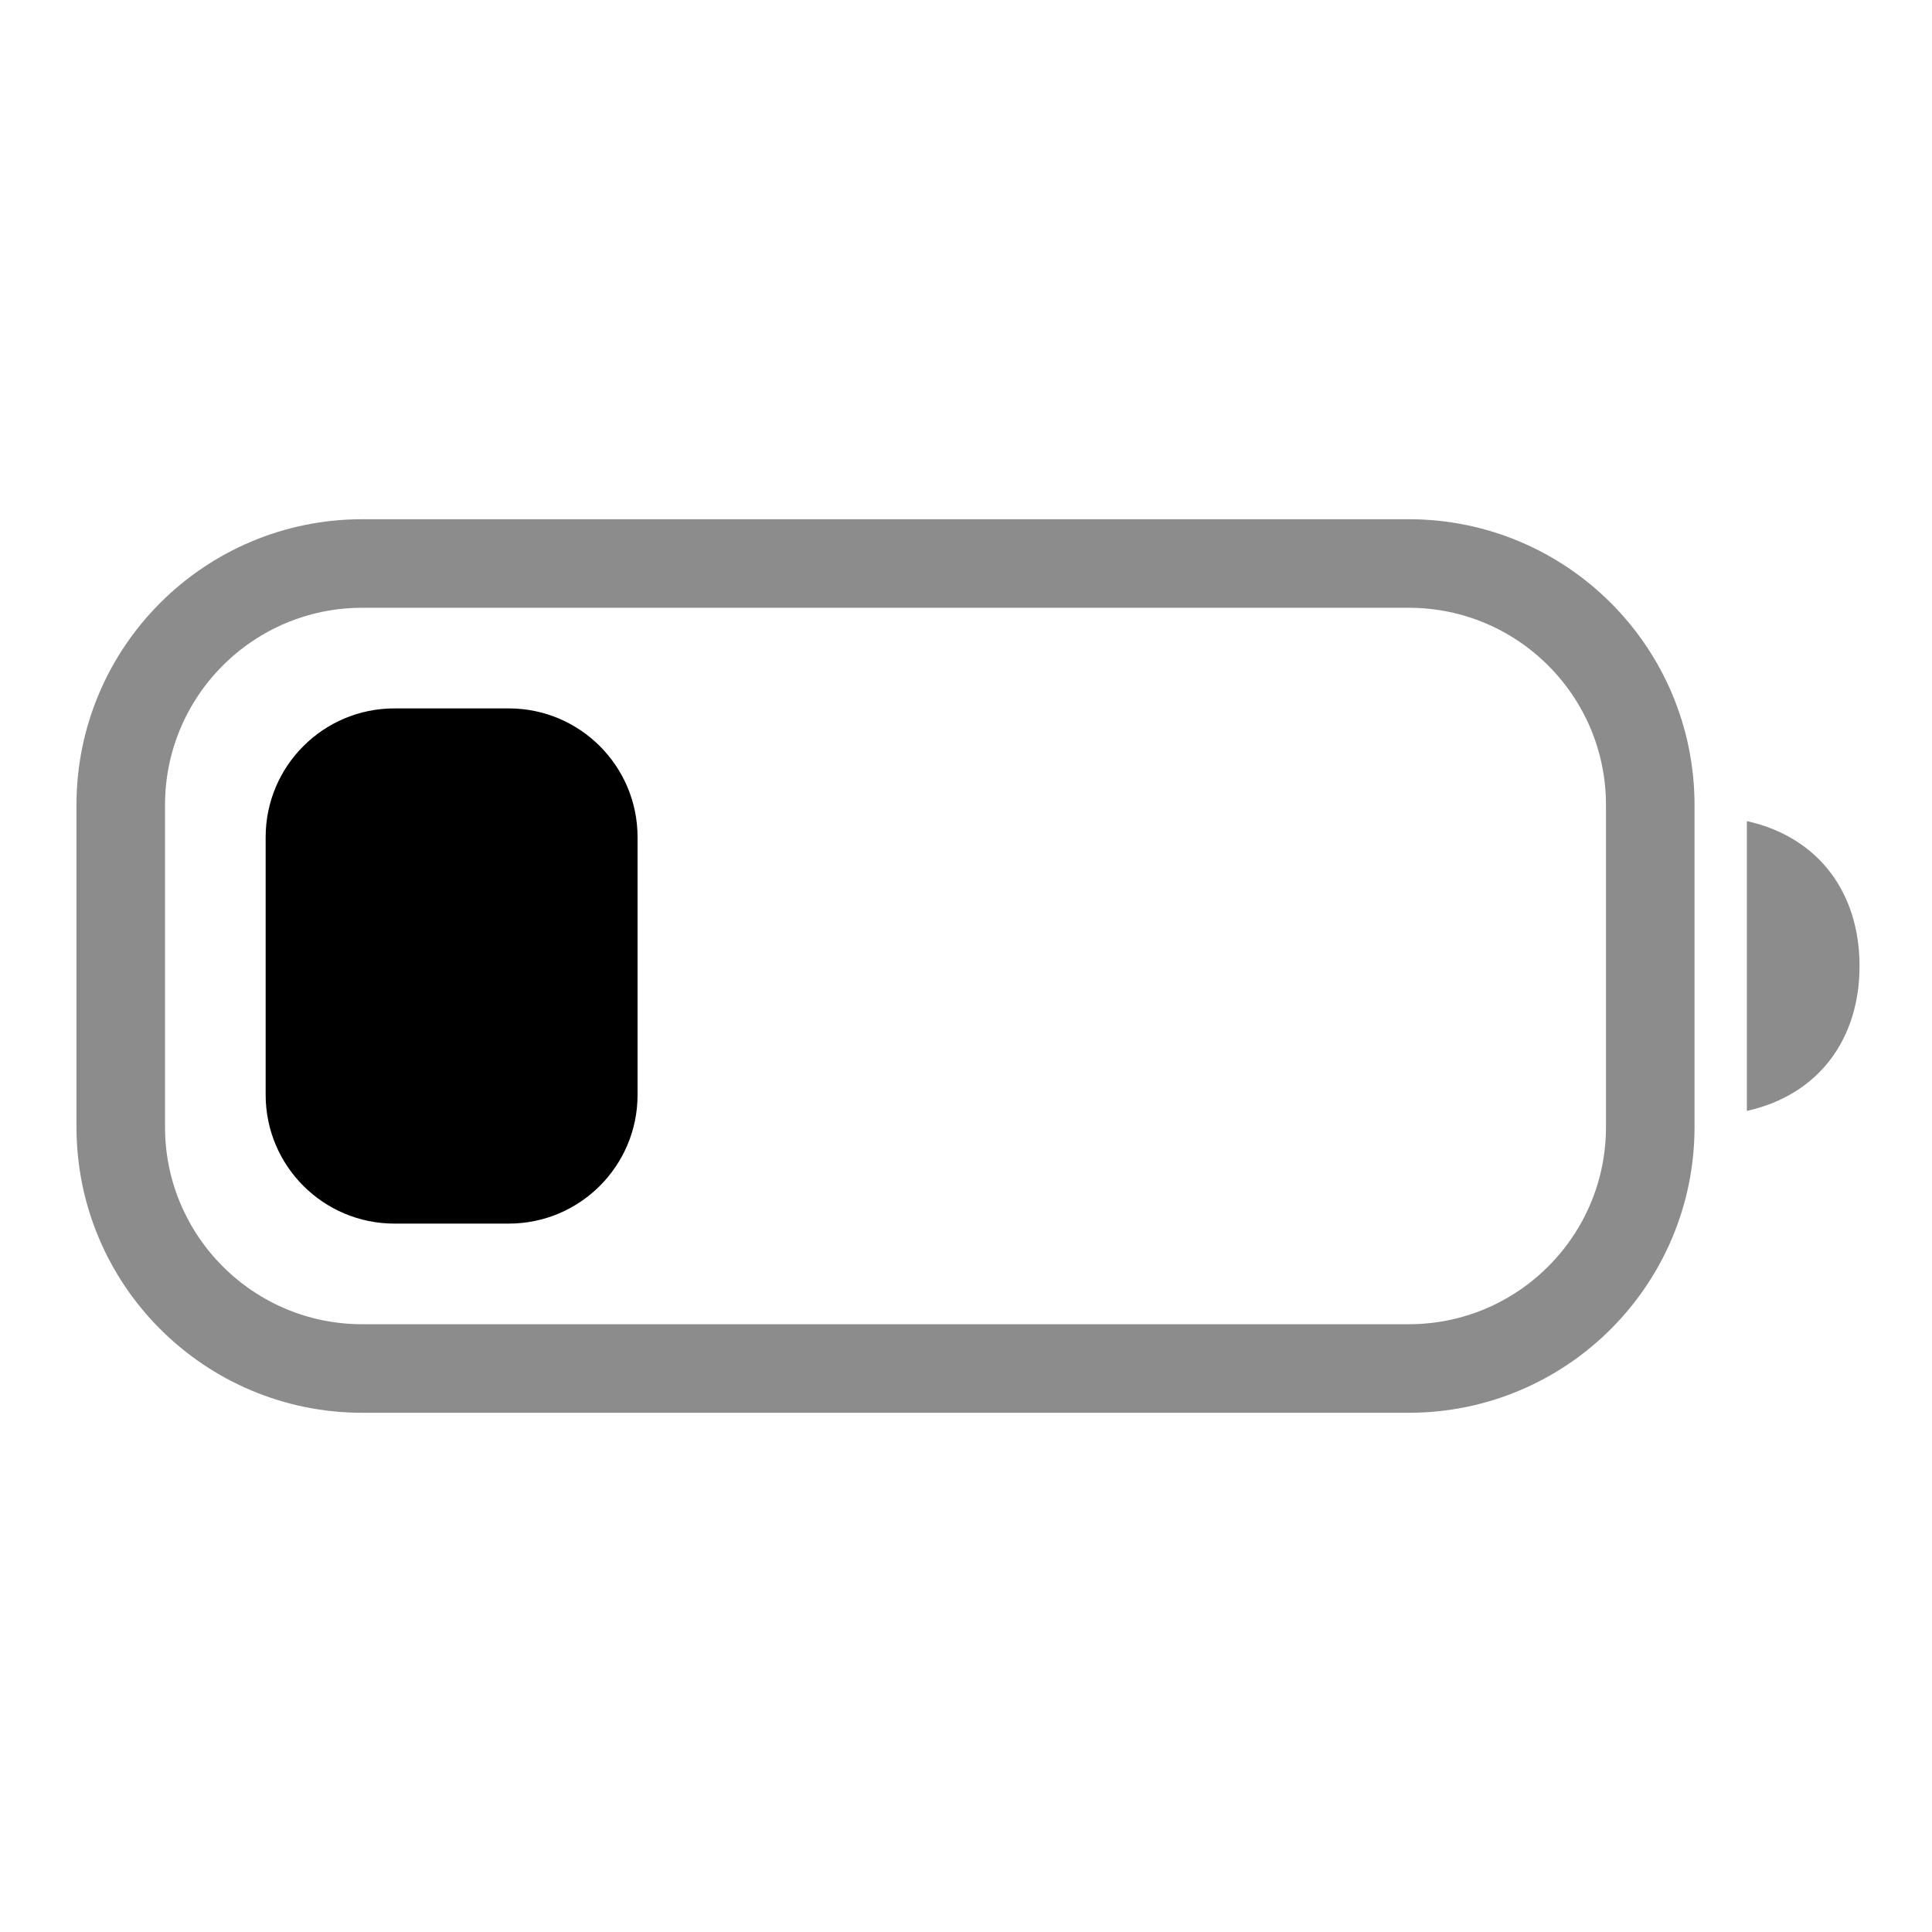
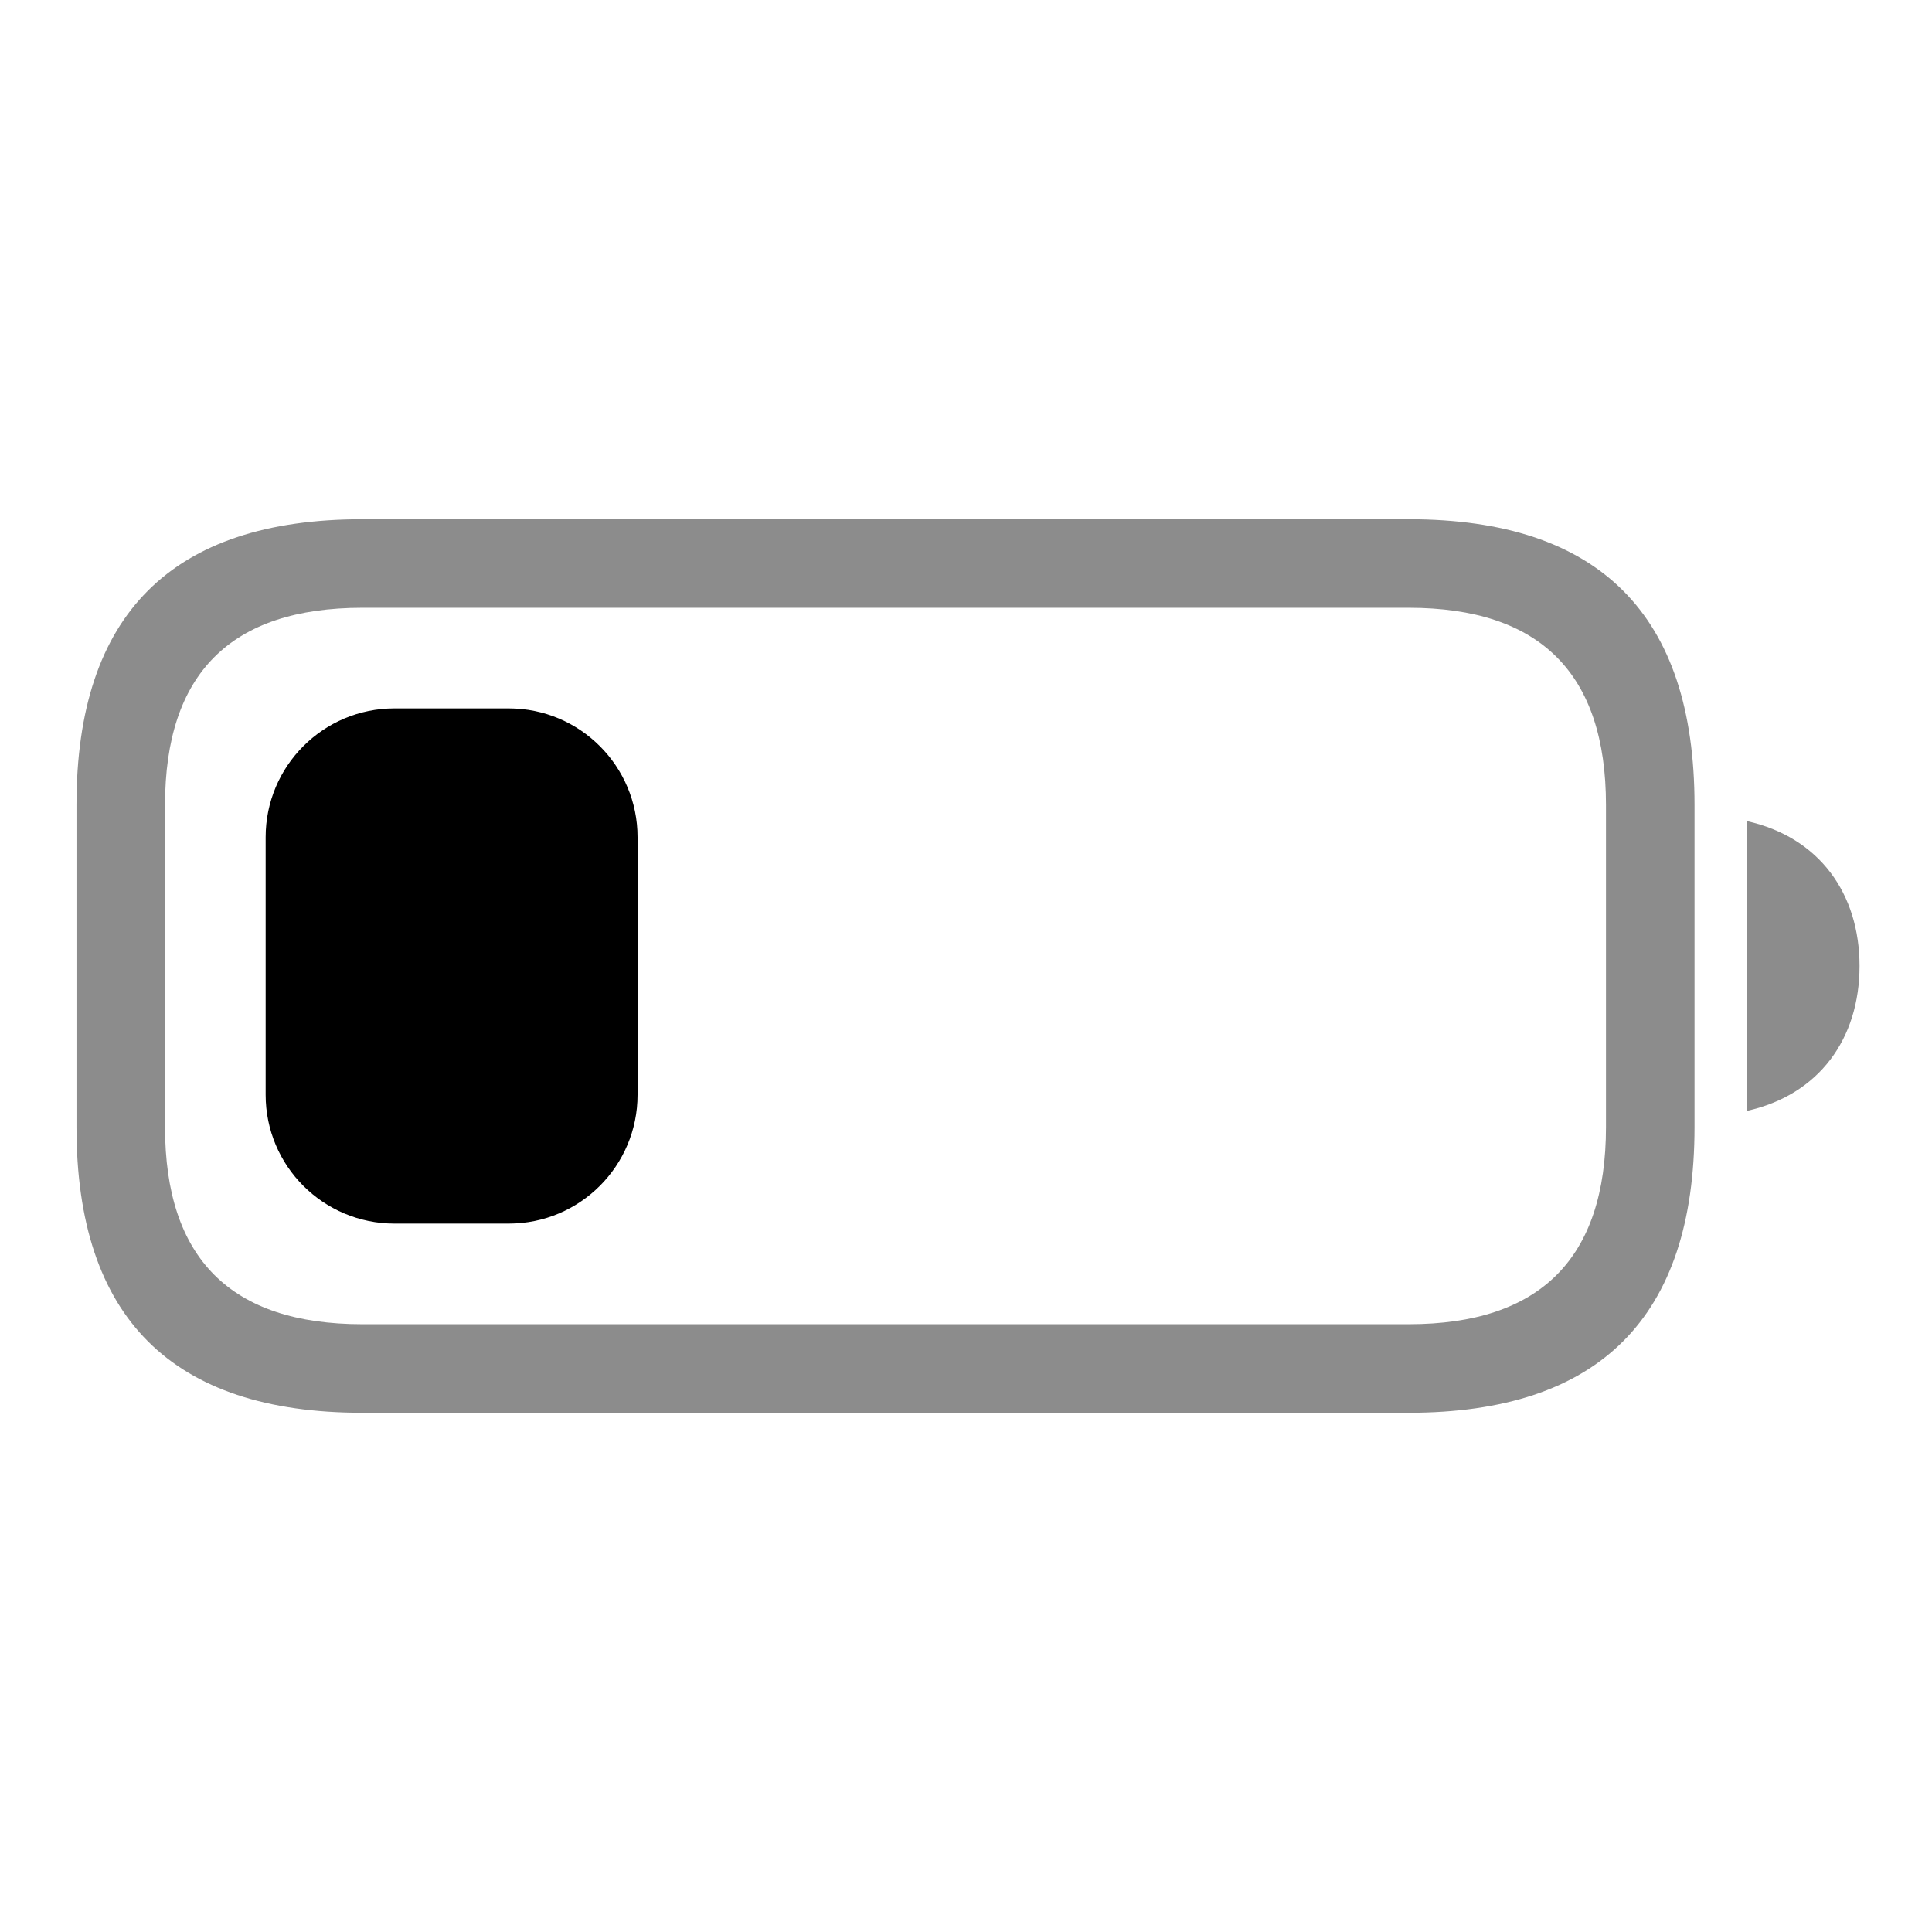
<svg xmlns="http://www.w3.org/2000/svg" width="24" height="24" viewBox="0 0 24 24">
-   <rect x="1.5" y="7" width="19" height="10" rx="3" fill="none" stroke="#000" stroke-width="1.1" opacity="0.45" />
-   <path d="M21.7 10.2c.9.2 1.4.9 1.4 1.8s-.5 1.6-1.4 1.8z" fill="#000" opacity="0.45" />
-   <rect x="3.3" y="8.8" width="4.62" height="6.4" rx="1.6" fill="#000" />
+   <path fill="#000" opacity="0.45" d="M4.5,6.45 L17.5,6.45 Q21.05,6.45 21.05,10 L21.05,14 Q21.05,17.55 17.5,17.55 L4.5,17.55 Q0.95,17.55 0.95,14 L0.95,10 Q0.95,6.45 4.5,6.45 Z M4.5,7.55 Q2.05,7.55 2.05,10 L2.05,14 Q2.05,16.45 4.5,16.45 L17.5,16.45 Q19.95,16.45 19.95,14 L19.95,10 Q19.95,7.55 17.5,7.55 Z" />
+   <path fill="#000" opacity="0.45" d="M21.7,10.2 C22.6,10.4 23.1,11.1 23.1,12 C23.1,12.9 22.6,13.6 21.7,13.8 Z" />
+   <path fill="#000" d="M4.9,8.8 L6.32,8.8 A1.6 1.6 0 0 1 7.92,10.4 L7.92,13.6 A1.6 1.6 0 0 1 6.32,15.2 L4.9,15.2 A1.6 1.6 0 0 1 3.3,13.6 L3.3,10.4 A1.6 1.6 0 0 1 4.9,8.8 Z" />
</svg>
